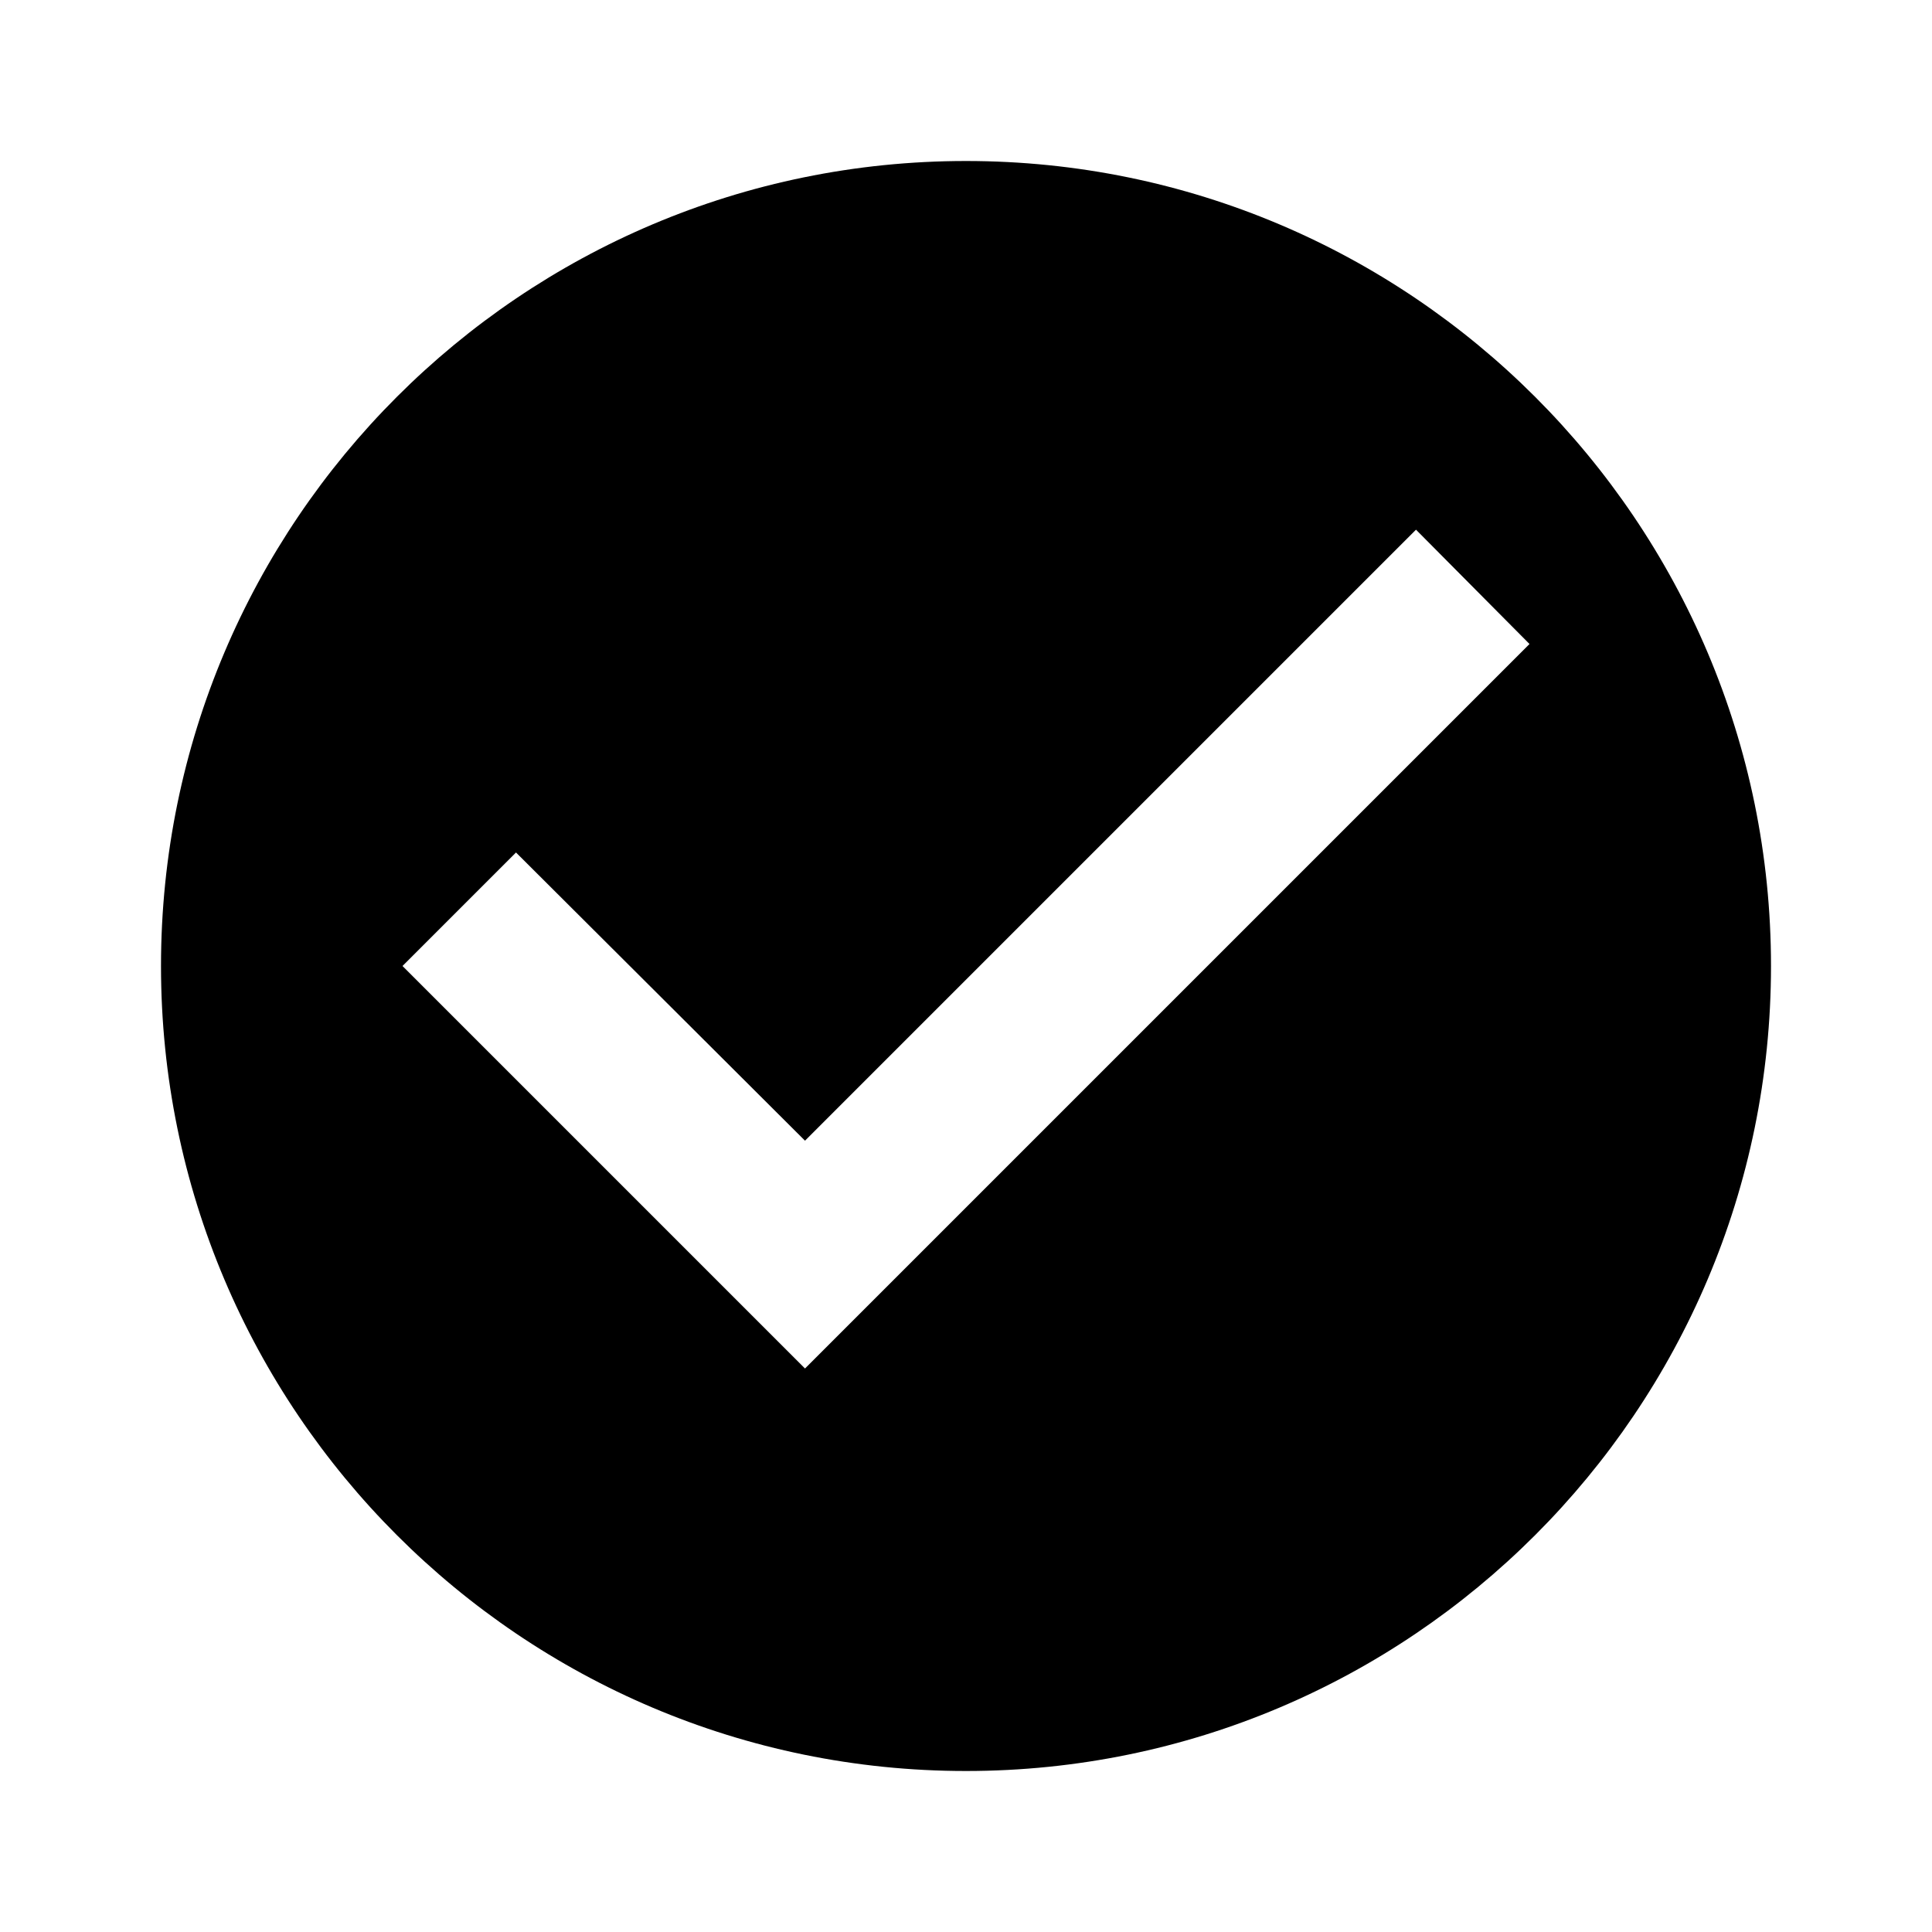
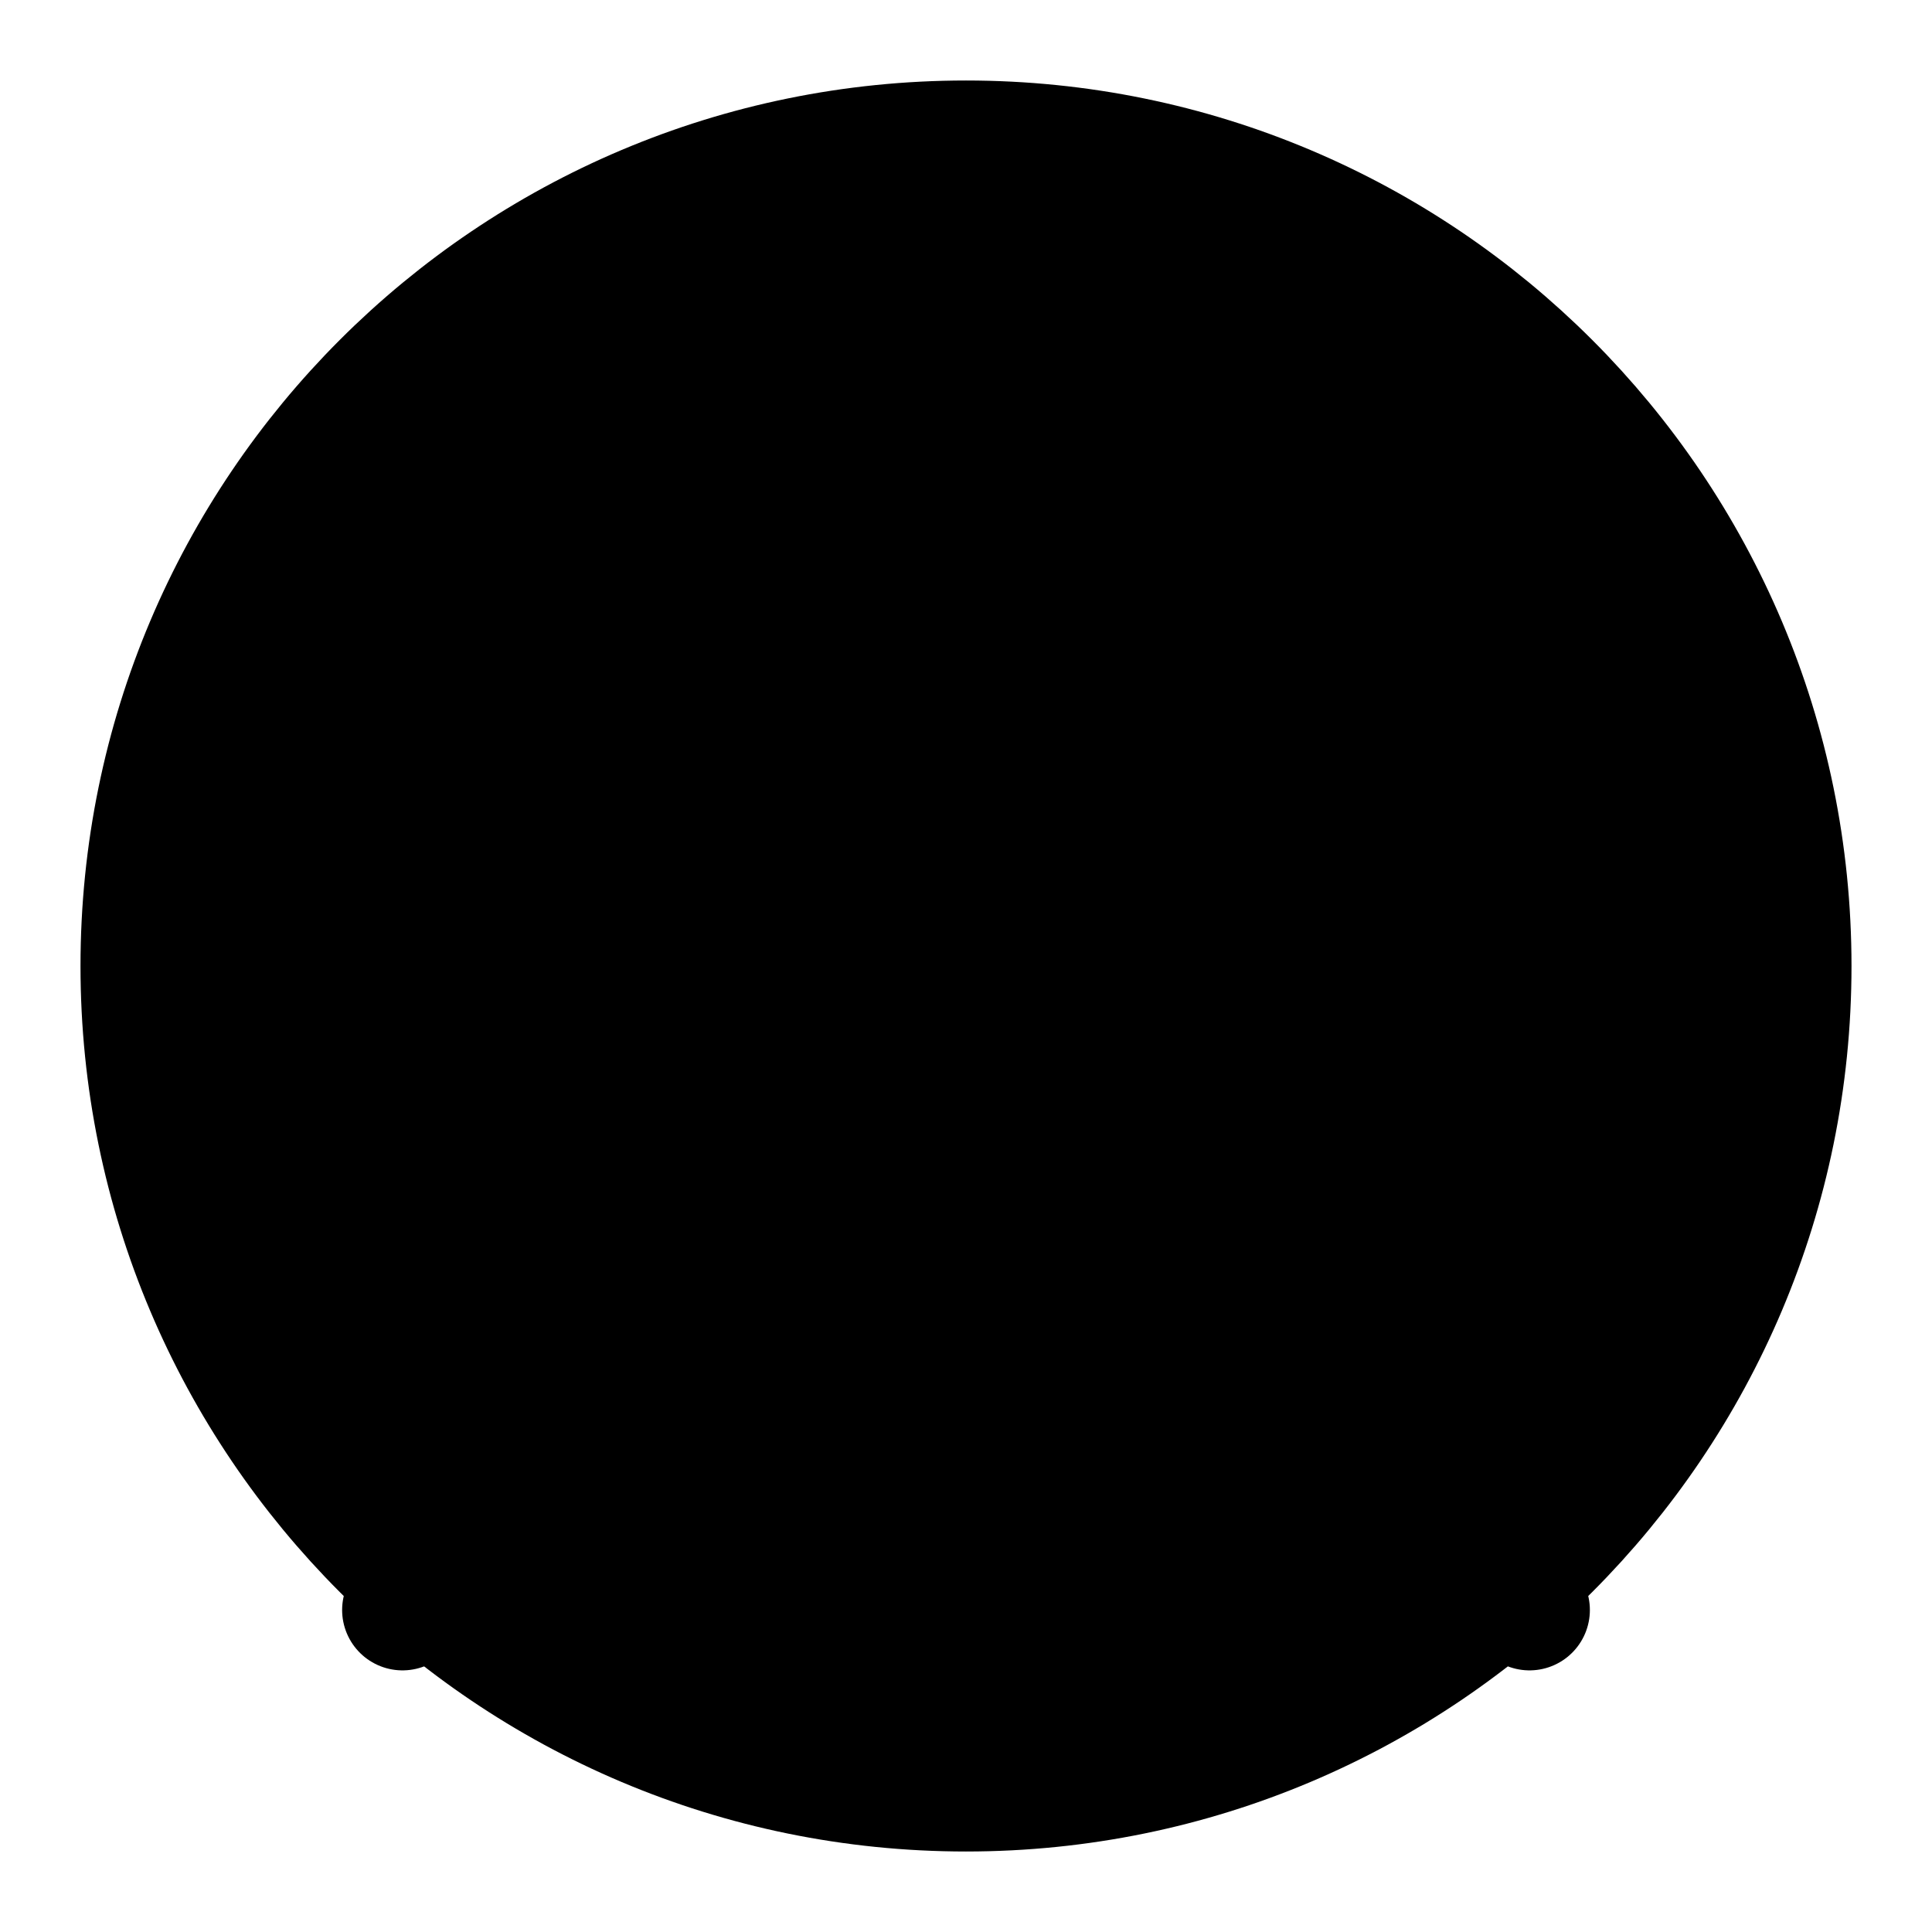
<svg xmlns="http://www.w3.org/2000/svg" height="24" viewBox="0 0 24 24" width="24">
-   <path d="M12 2C6.48 2 2 6.48 2 12s4.48 10 10 10 10-4.48 10-10S17.52 2 12 2zm-2 15l-5-5 1.41-1.41L10 14.17l7.59-7.59L19 8l-9 9z" />
+   <circle cx="12" cy="12" r="10" stroke="currentColor" stroke-width="2" />
+   <path d="M12 8L15.5 10.5V14.5L12 17L8.5 14.5V10.5L12 8Z" fill="currentColor" />
+   <path d="M12 8V2M15.5 10.5L21 8.5M15.5 14.5L19 20M8.5 14.5L5 20M8.5 10.5L3 8.5" stroke="currentColor" stroke-width="1.5" stroke-linecap="round" />
</svg>
